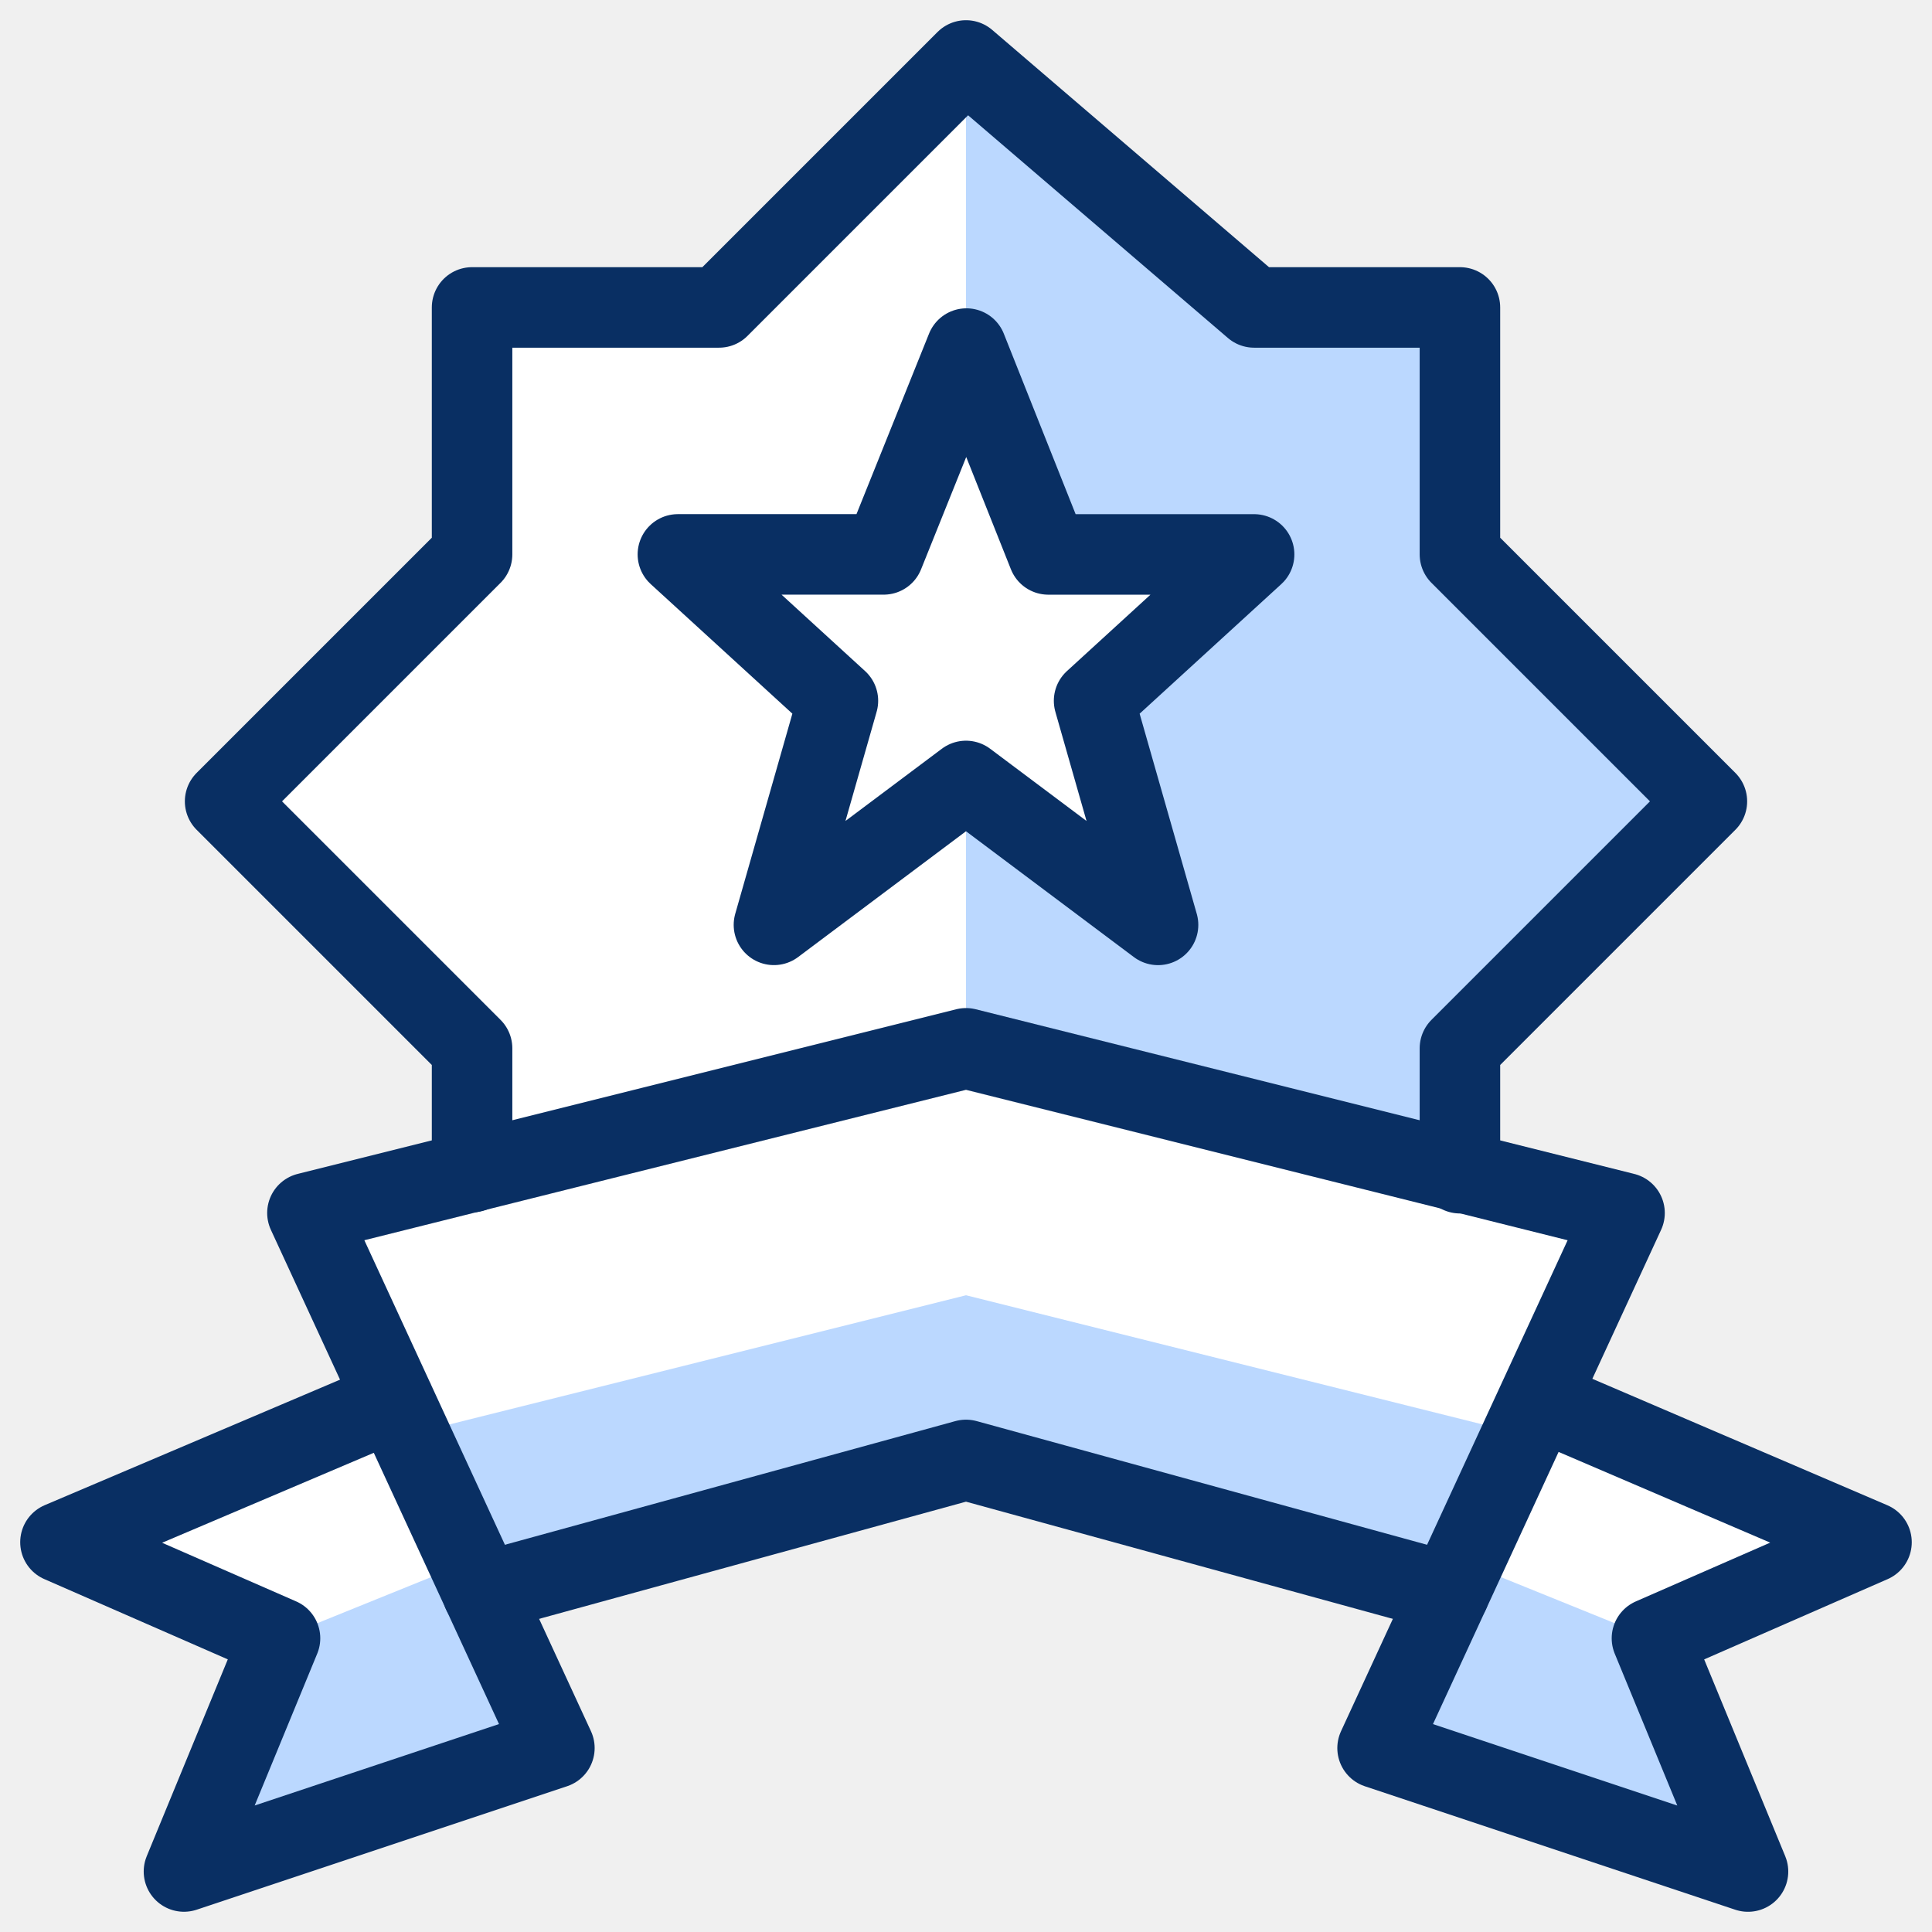
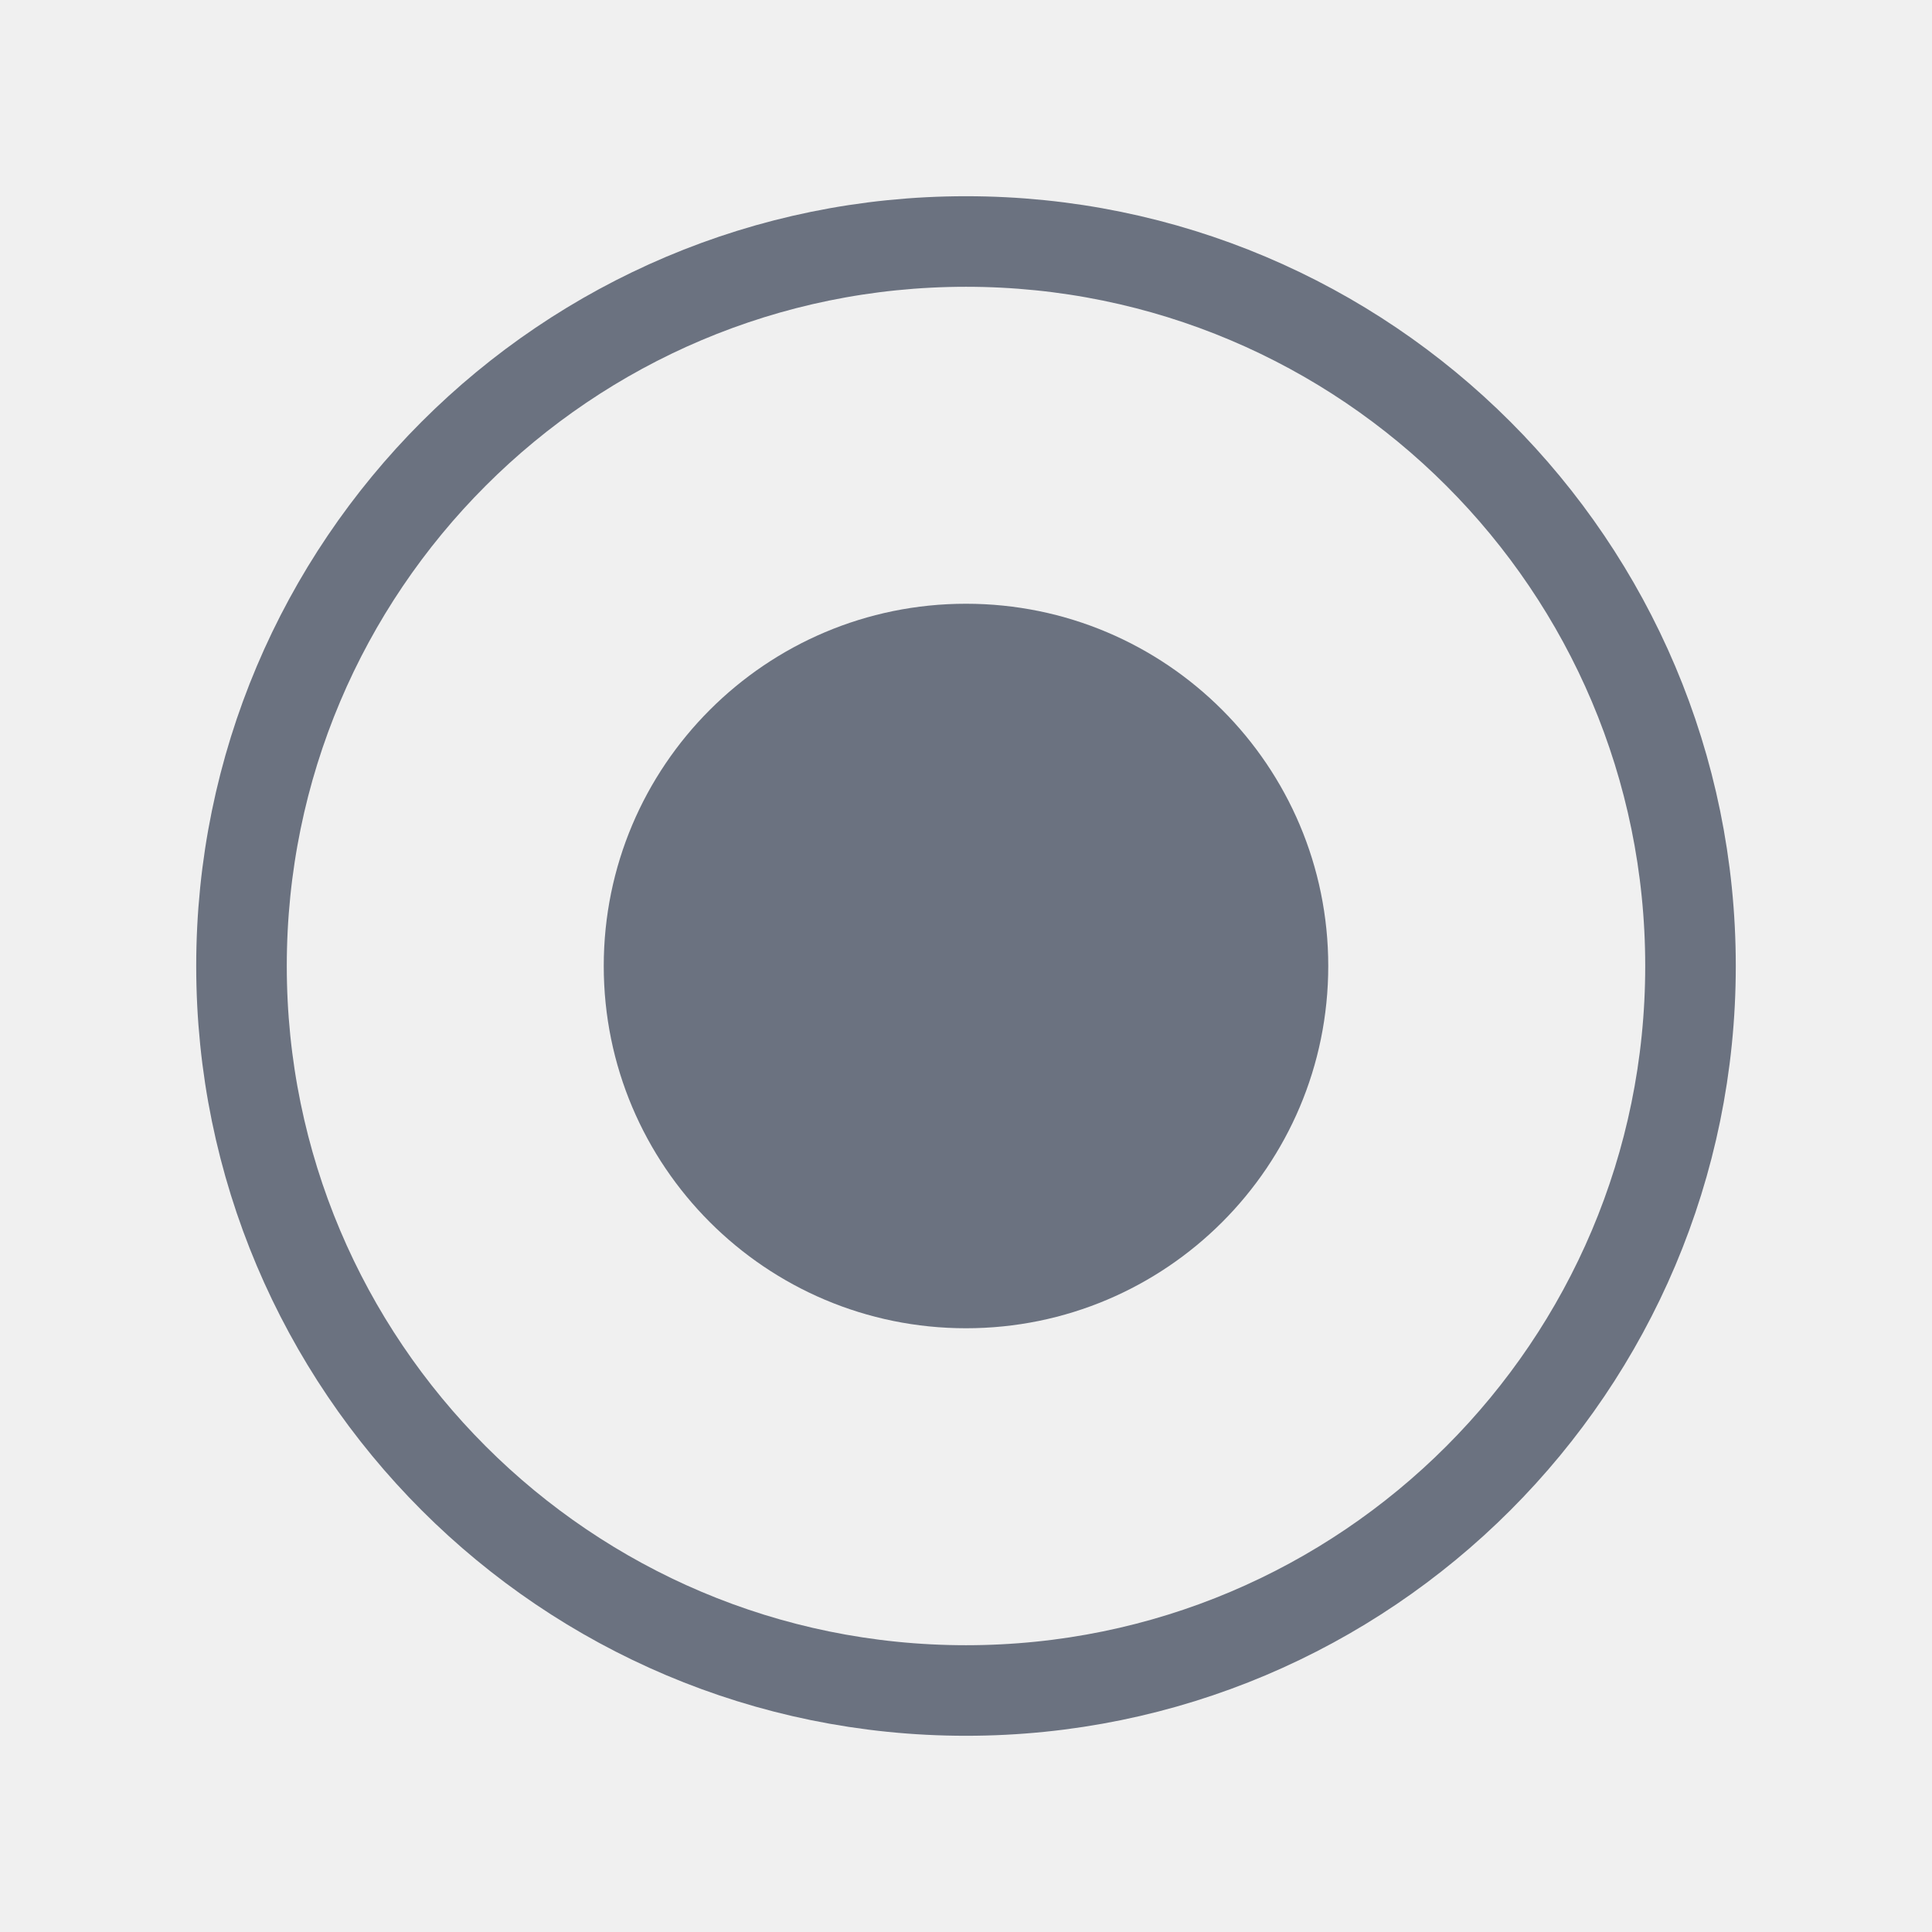
- <svg xmlns="http://www.w3.org/2000/svg" fill="none" viewBox="0 0 64 64" id="Badge-Star-2--Streamline-Cyber" height="64" width="64">
-   <path fill="#ffffff" d="m61.997 51.089 -11.033 -4.729 2.853 -6.179 -5.454 -1.363v-4.09l8.181 -8.181 -8.181 -8.181V10.184h-6.817L32 2.003 23.819 10.184h-8.181V18.365l-8.181 8.181 8.181 8.181v4.09l-5.454 1.363 2.869 6.212 -11.05 4.696 7.273 3.182 -3.182 7.726 12.271 -4.09 -2.378 -5.151L32 48.362l16.01 4.396 -2.375 5.149 12.271 4.09 -3.182 -7.726 7.273 -3.182Z" stroke-width="2.667" />
-   <path fill="#bbd8ff" d="m50.432 47.516 -18.431 -4.609 -18.432 4.609 2.419 5.241 16.013 -4.396 16.01 4.396 2.422 -5.241Z" stroke-width="2.667" />
-   <path fill="#bbd8ff" d="m18.365 57.906 -12.271 4.09 3.182 -7.726 6.245 -2.528 2.844 6.163Z" stroke-width="2.667" />
-   <path fill="#bbd8ff" d="m45.635 57.906 12.271 4.09 -3.182 -7.726 -6.245 -2.528 -2.844 6.163Z" stroke-width="2.667" />
-   <path fill="#bbd8ff" d="M48.362 18.365V10.184h-6.817L32 2.003V11.581l0.014 -0.033 2.713 6.818h6.817l-5.301 4.849 2.119 7.423L32 25.87v8.857l16.362 4.137v-4.137l8.181 -8.181 -8.181 -8.181Z" stroke-width="2.667" />
-   <path stroke="#092f63" stroke-linecap="round" stroke-linejoin="round" d="m32.014 11.548 2.713 6.818h6.817l-5.301 4.849 2.119 7.423L32 25.87l-6.362 4.767 2.119 -7.423L22.456 18.365h6.817l2.741 -6.818Z" stroke-width="2.667" />
-   <path stroke="#092f63" stroke-linecap="round" stroke-linejoin="round" d="M48.01 52.758 32 48.362l-16.013 4.396" stroke-width="2.667" />
-   <path stroke="#092f63" stroke-linecap="round" stroke-linejoin="round" d="m50.963 46.36 11.033 4.729 -7.273 3.182 3.182 7.726 -12.271 -4.09 8.181 -17.725L32 34.727l-21.816 5.454 8.181 17.725 -12.271 4.09 3.182 -7.726 -7.273 -3.182 11.05 -4.696" stroke-width="2.667" />
-   <path stroke="#092f63" stroke-linecap="round" stroke-linejoin="round" d="M15.638 38.828v-4.101l-8.181 -8.181 8.181 -8.181V10.184h8.181L32 2.003 41.544 10.184h6.818V18.365l8.181 8.181 -8.181 8.181v4.137" stroke-width="2.667" />
+ <svg xmlns="http://www.w3.org/2000/svg" viewBox="0 0 64 64" fill="none">
+   <circle cx="32" cy="32" r="24" stroke="#6b7280" stroke-width="3" fill="none" />
+   <circle cx="32" cy="32" r="12" fill="#6b7280" />
</svg>
